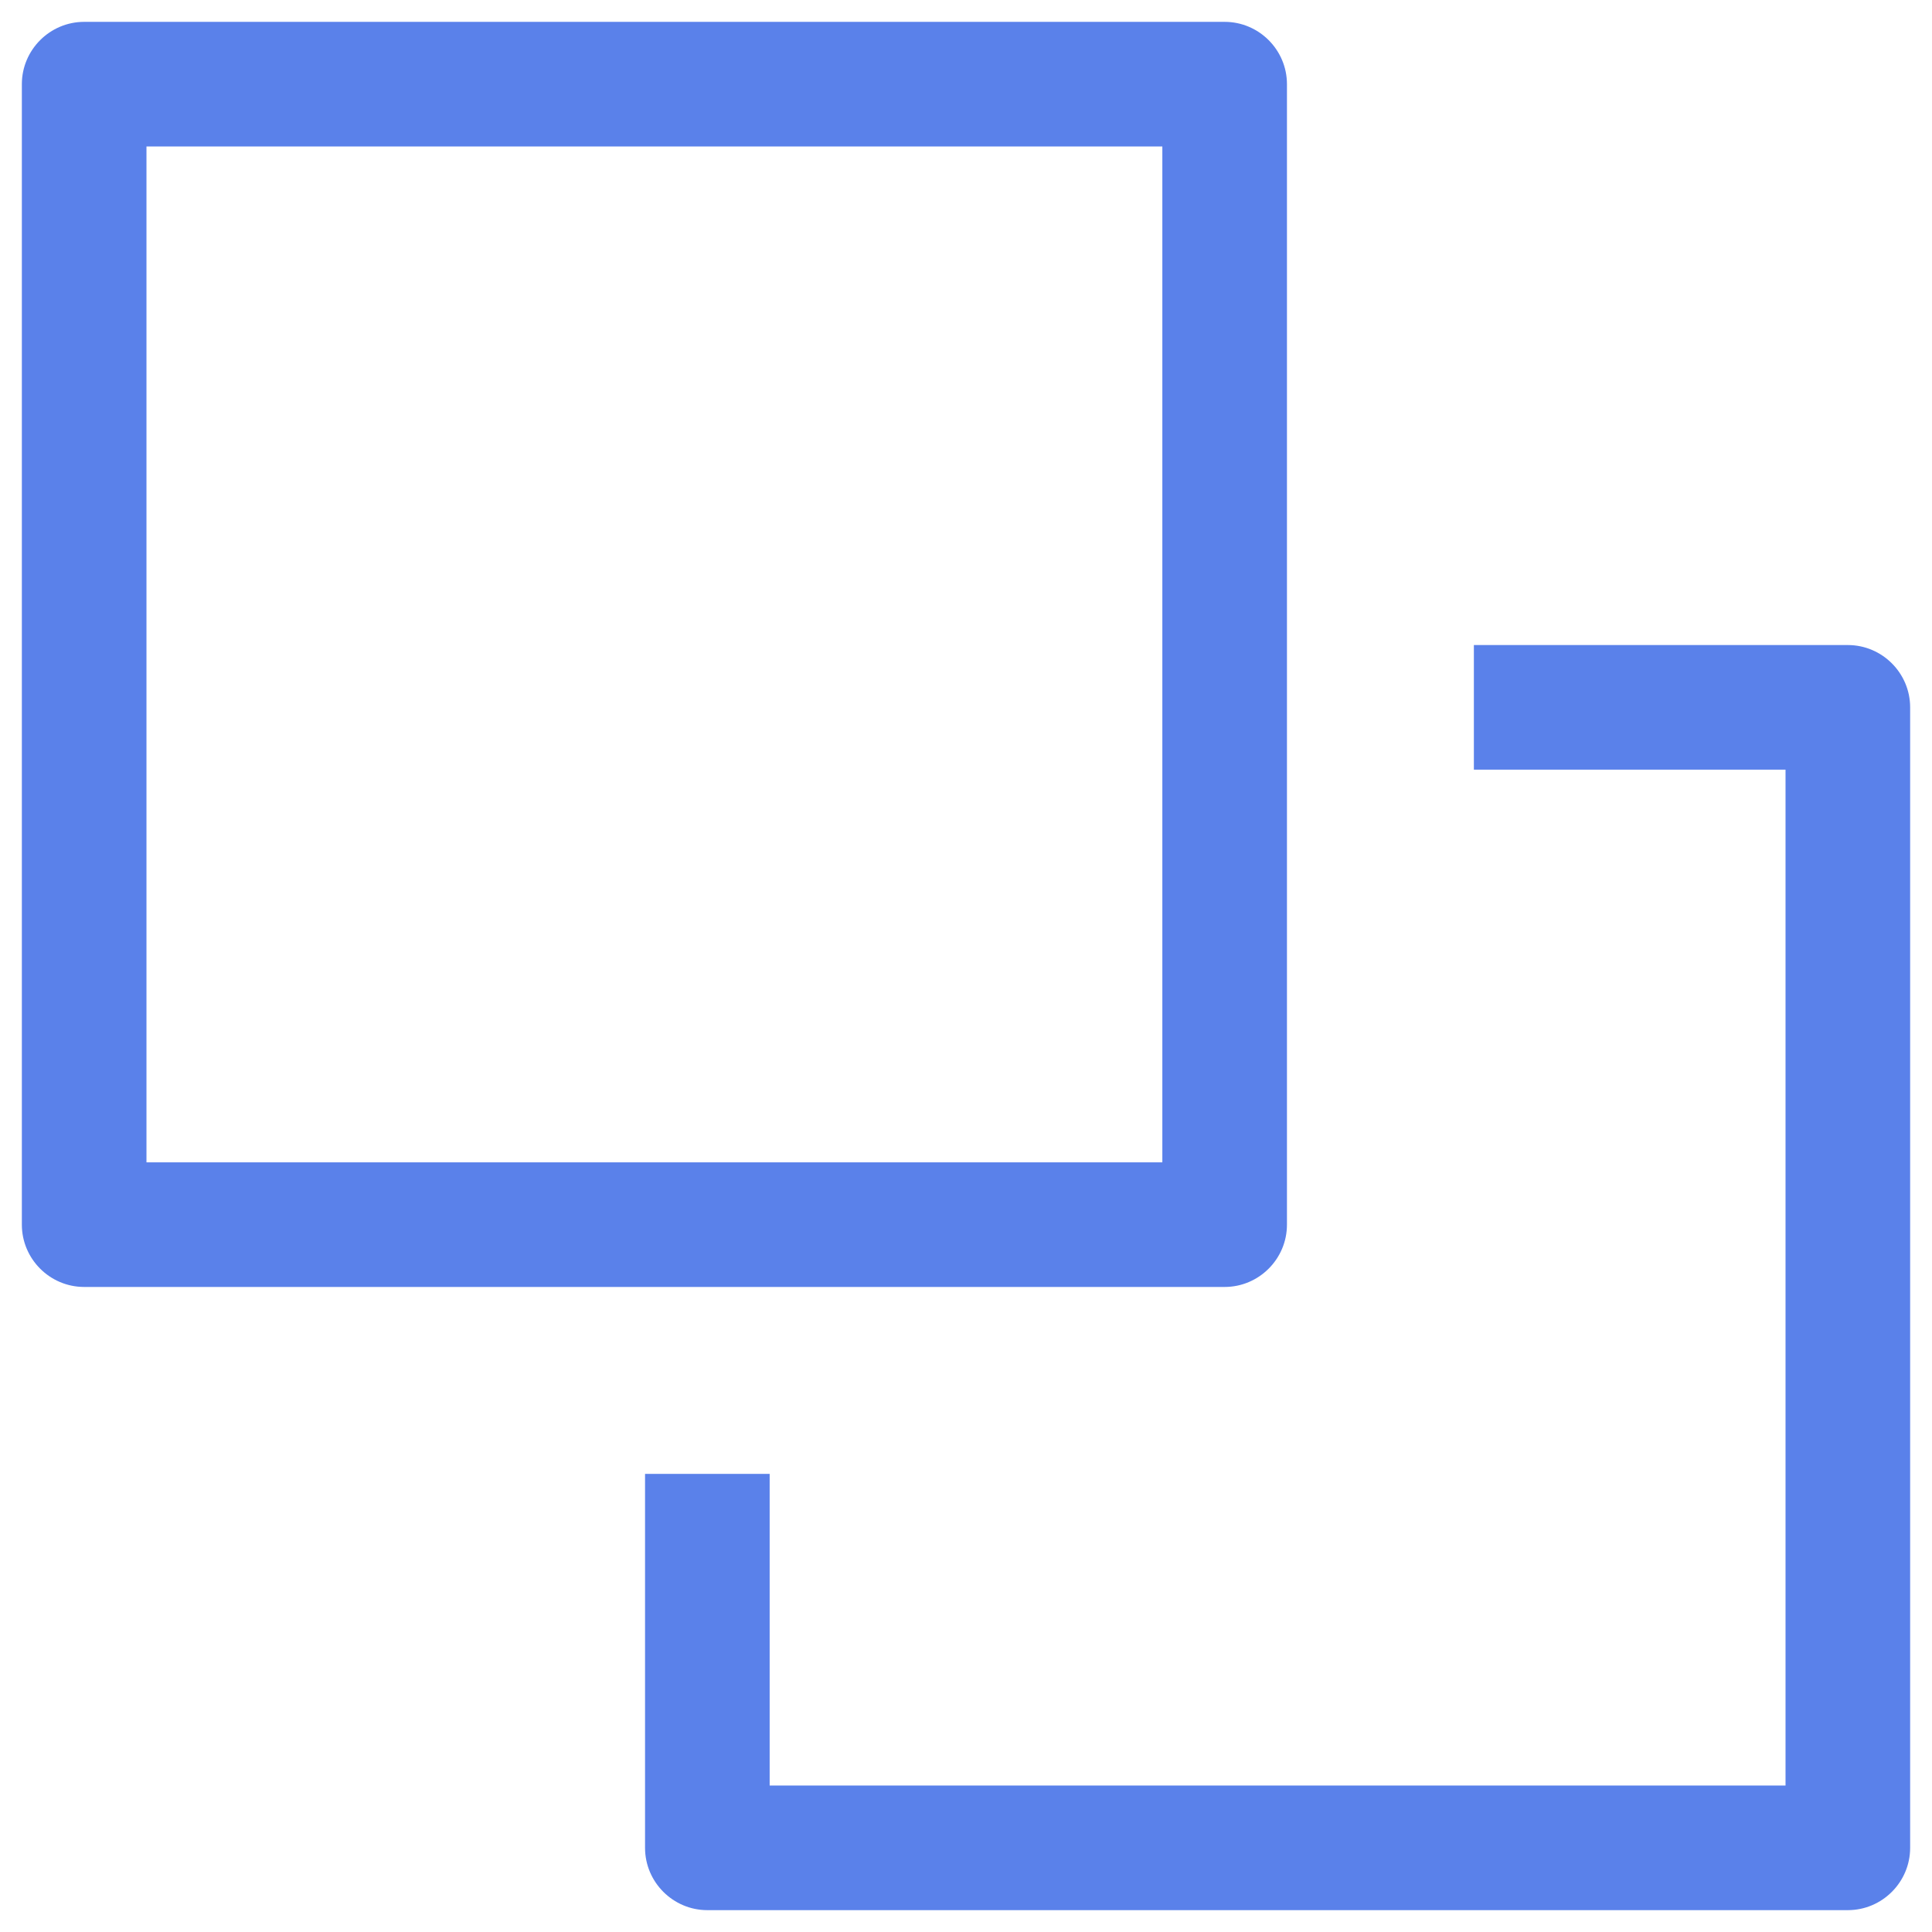
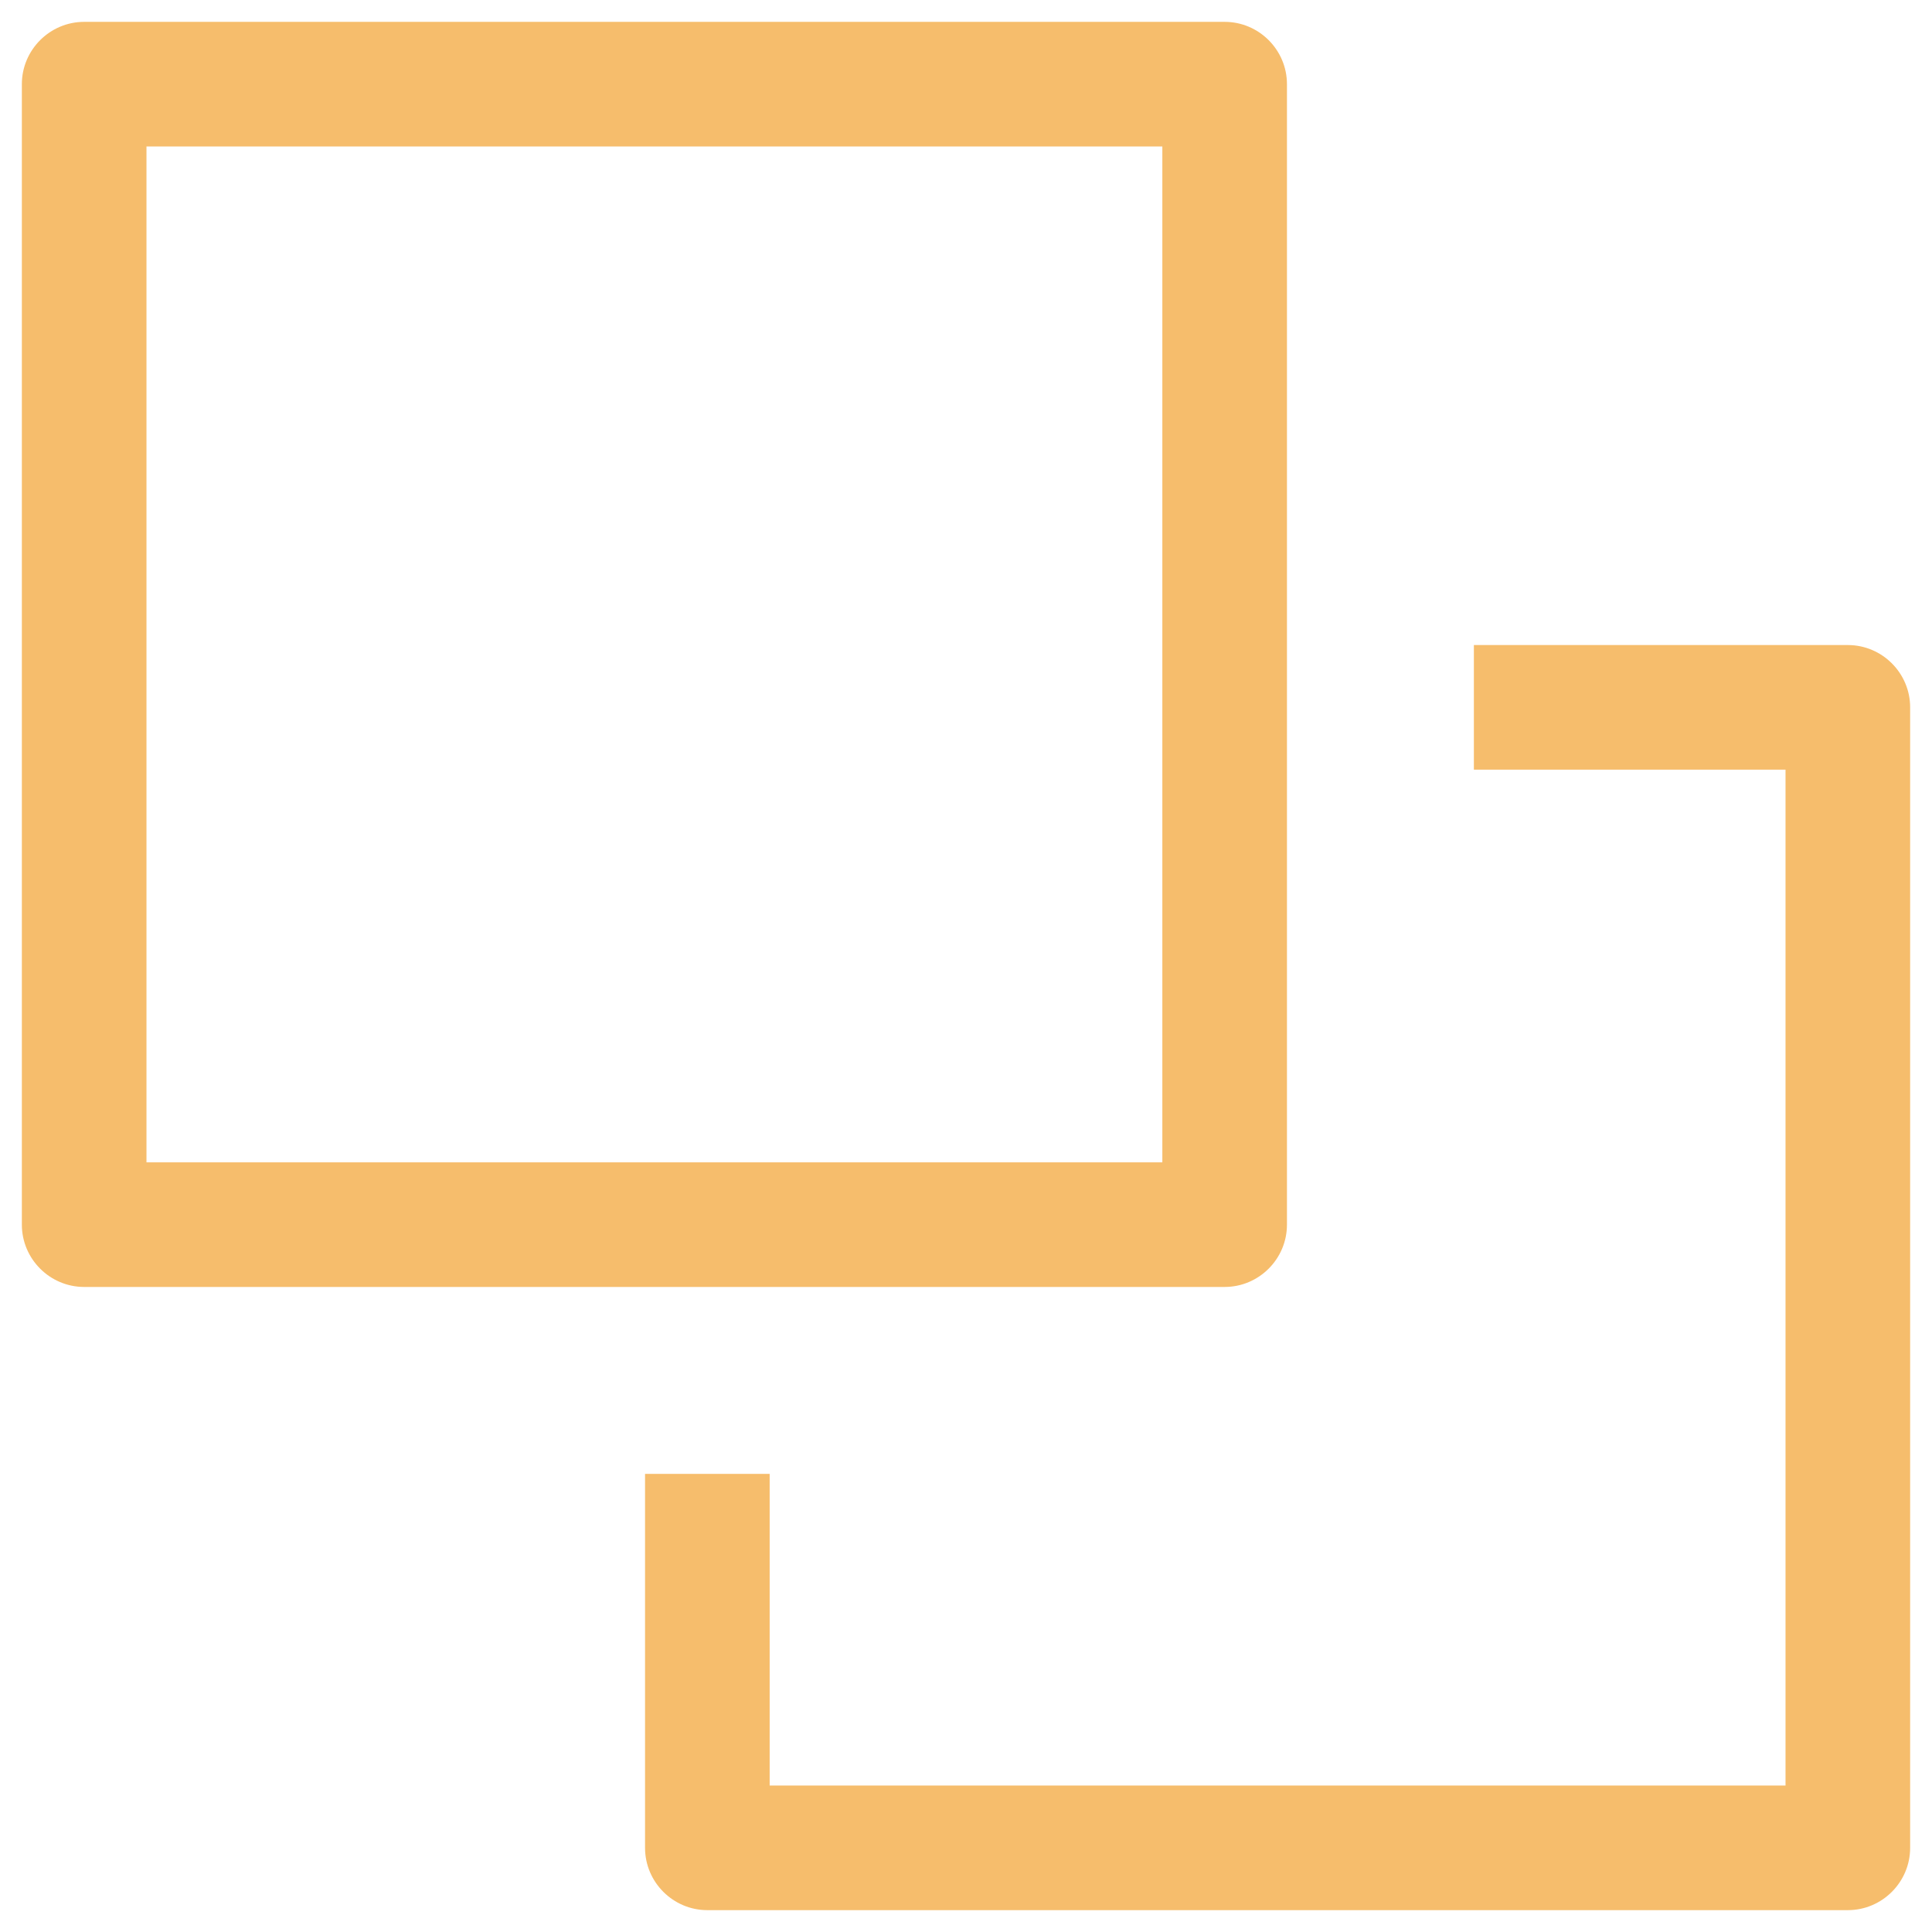
<svg xmlns="http://www.w3.org/2000/svg" width="16" height="16" viewBox="0 0 16 16">
-   <g fill="#5A81EA">
+   <g fill="#F6BD6C">
    <path d="M10.142,10.658 C10.426,10.658 10.658,10.426 10.658,10.142 L10.658,0.697 C10.658,0.413 10.426,0.181 10.142,0.181 L0.697,0.181 C0.413,0.181 0.181,0.413 0.181,0.697 L0.181,10.142 C0.181,10.426 0.413,10.658 0.697,10.658 L10.142,10.658 Z M1.213,1.213 L9.626,1.213 L9.626,9.626 L1.213,9.626 L1.213,1.213 Z" />
    <path d="M15.819,15.303 L15.819,5.858 C15.819,5.574 15.587,5.342 15.303,5.342 L12.206,5.342 L12.206,6.374 L14.787,6.374 L14.787,14.787 L6.374,14.787 L6.374,12.206 L5.342,12.206 L5.342,15.303 C5.342,15.587 5.574,15.819 5.858,15.819 L15.303,15.819 C15.587,15.819 15.819,15.587 15.819,15.303 Z" />
  </g>
</svg>
